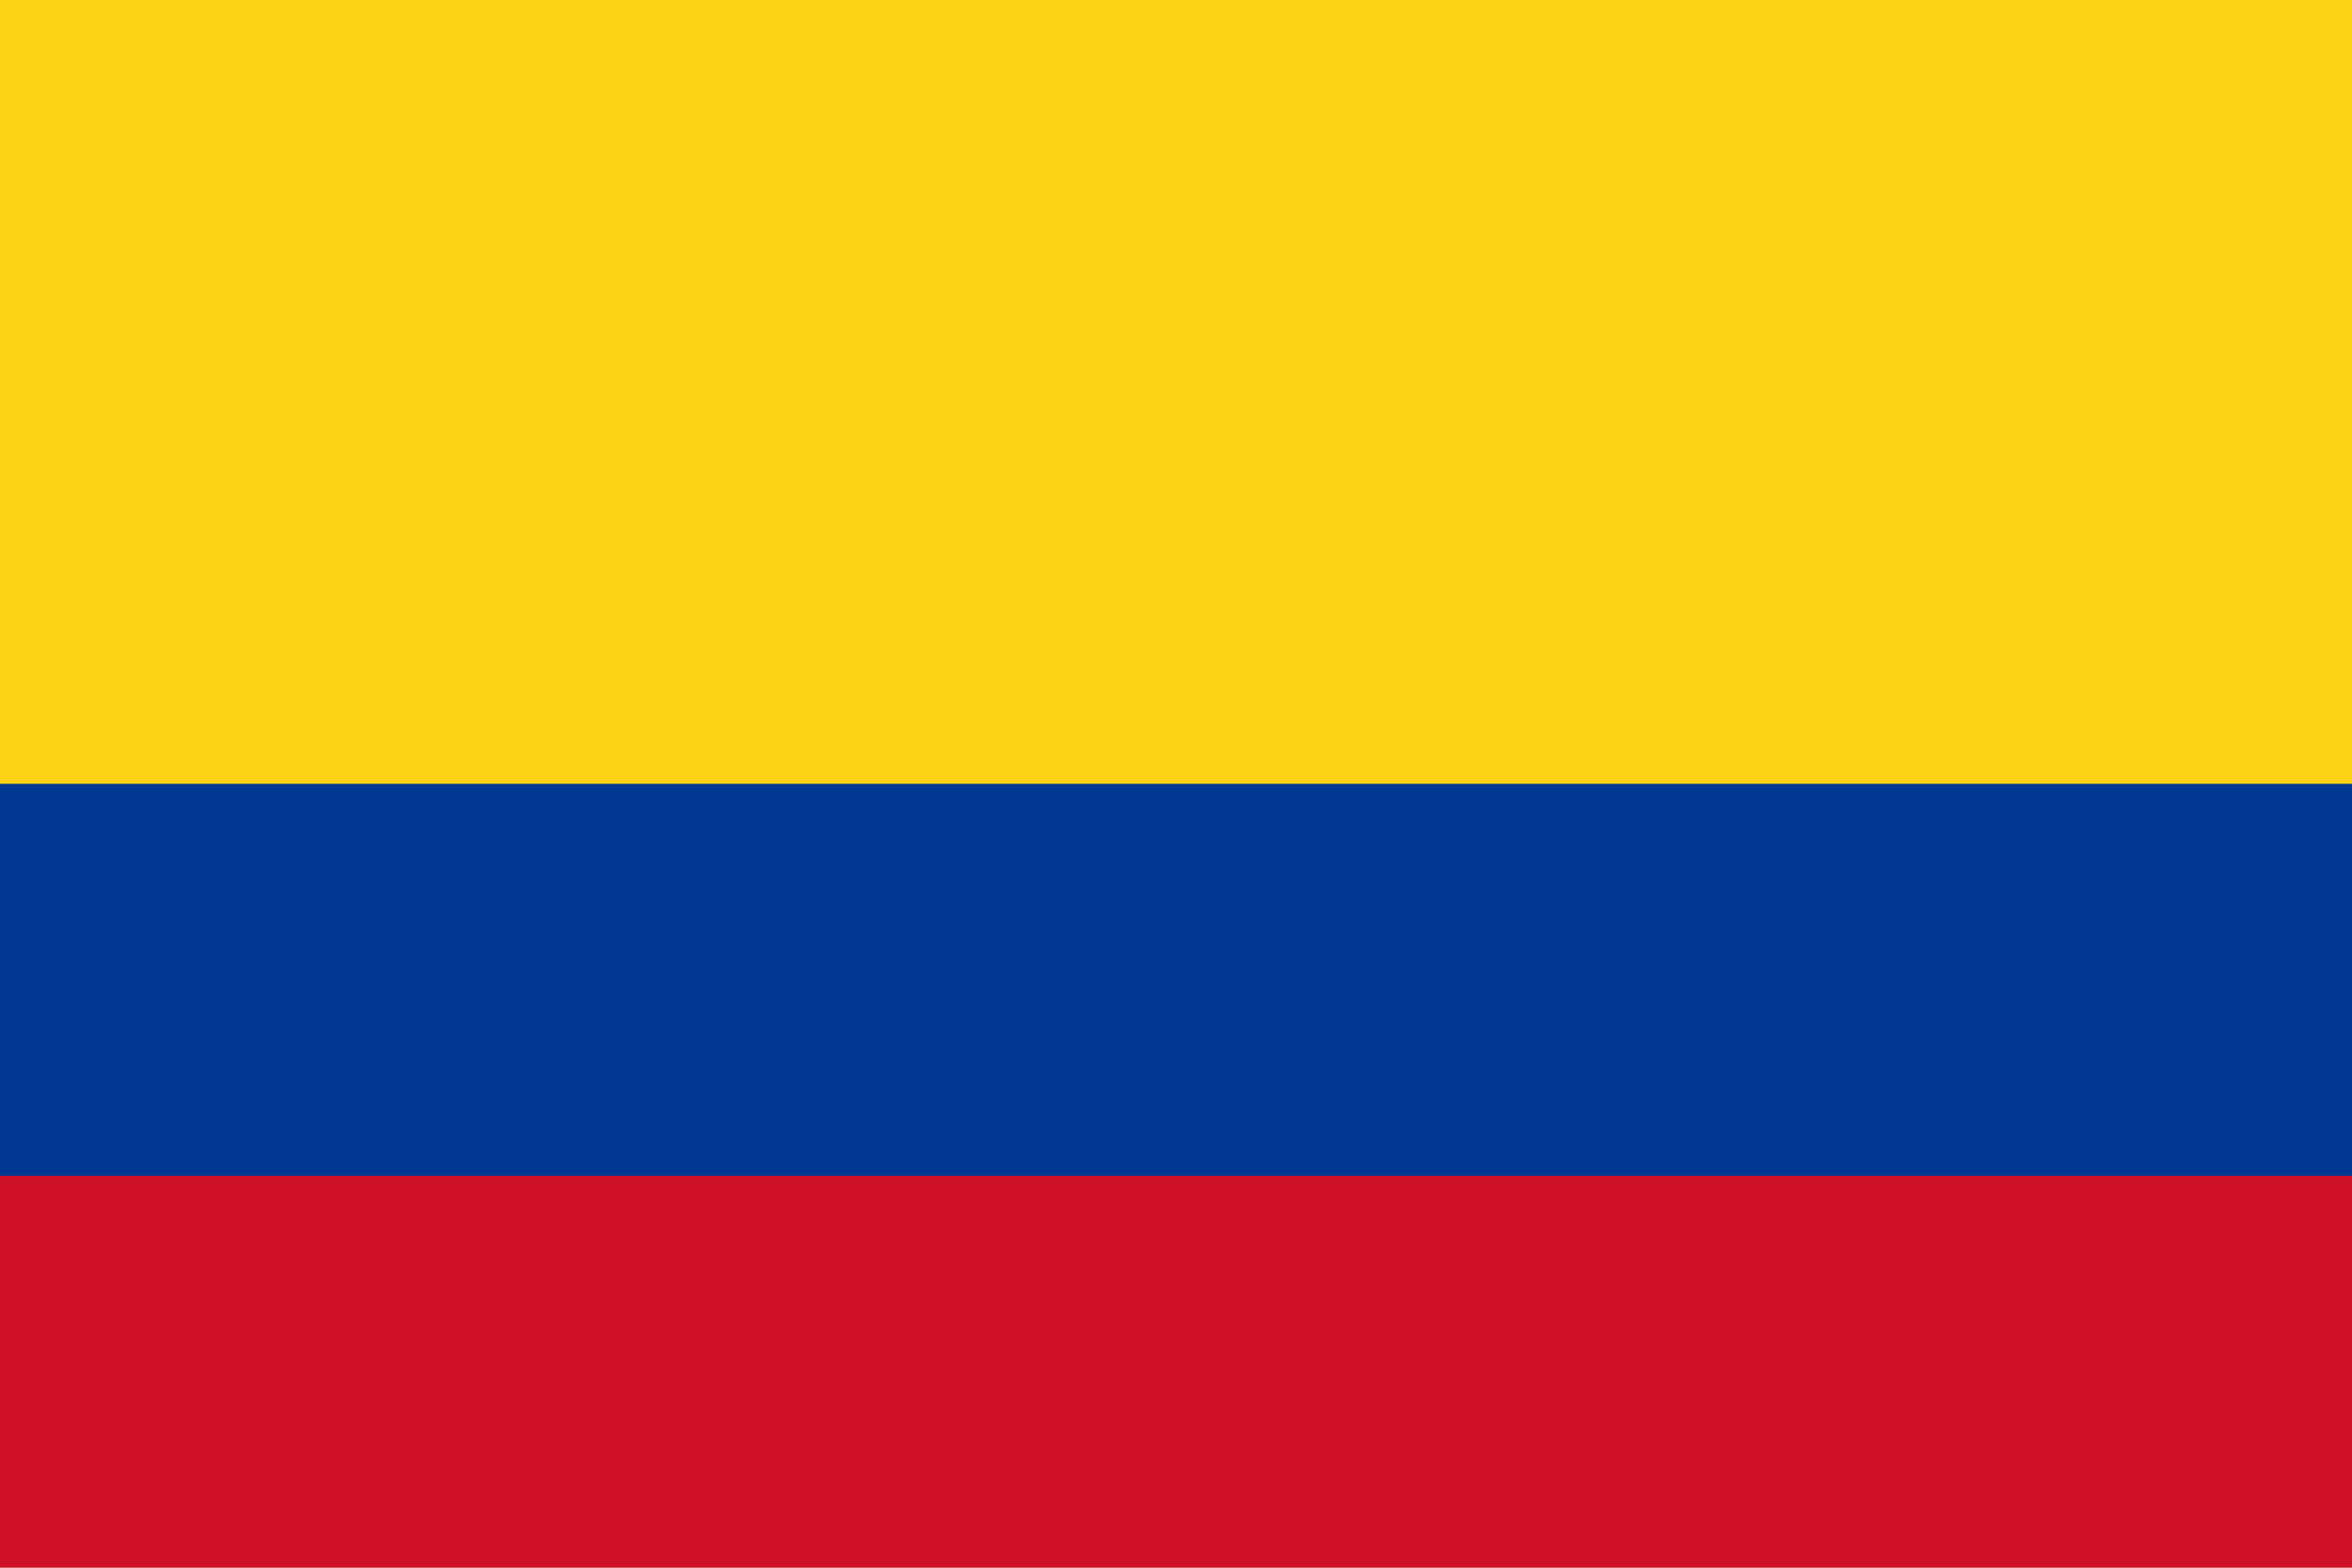
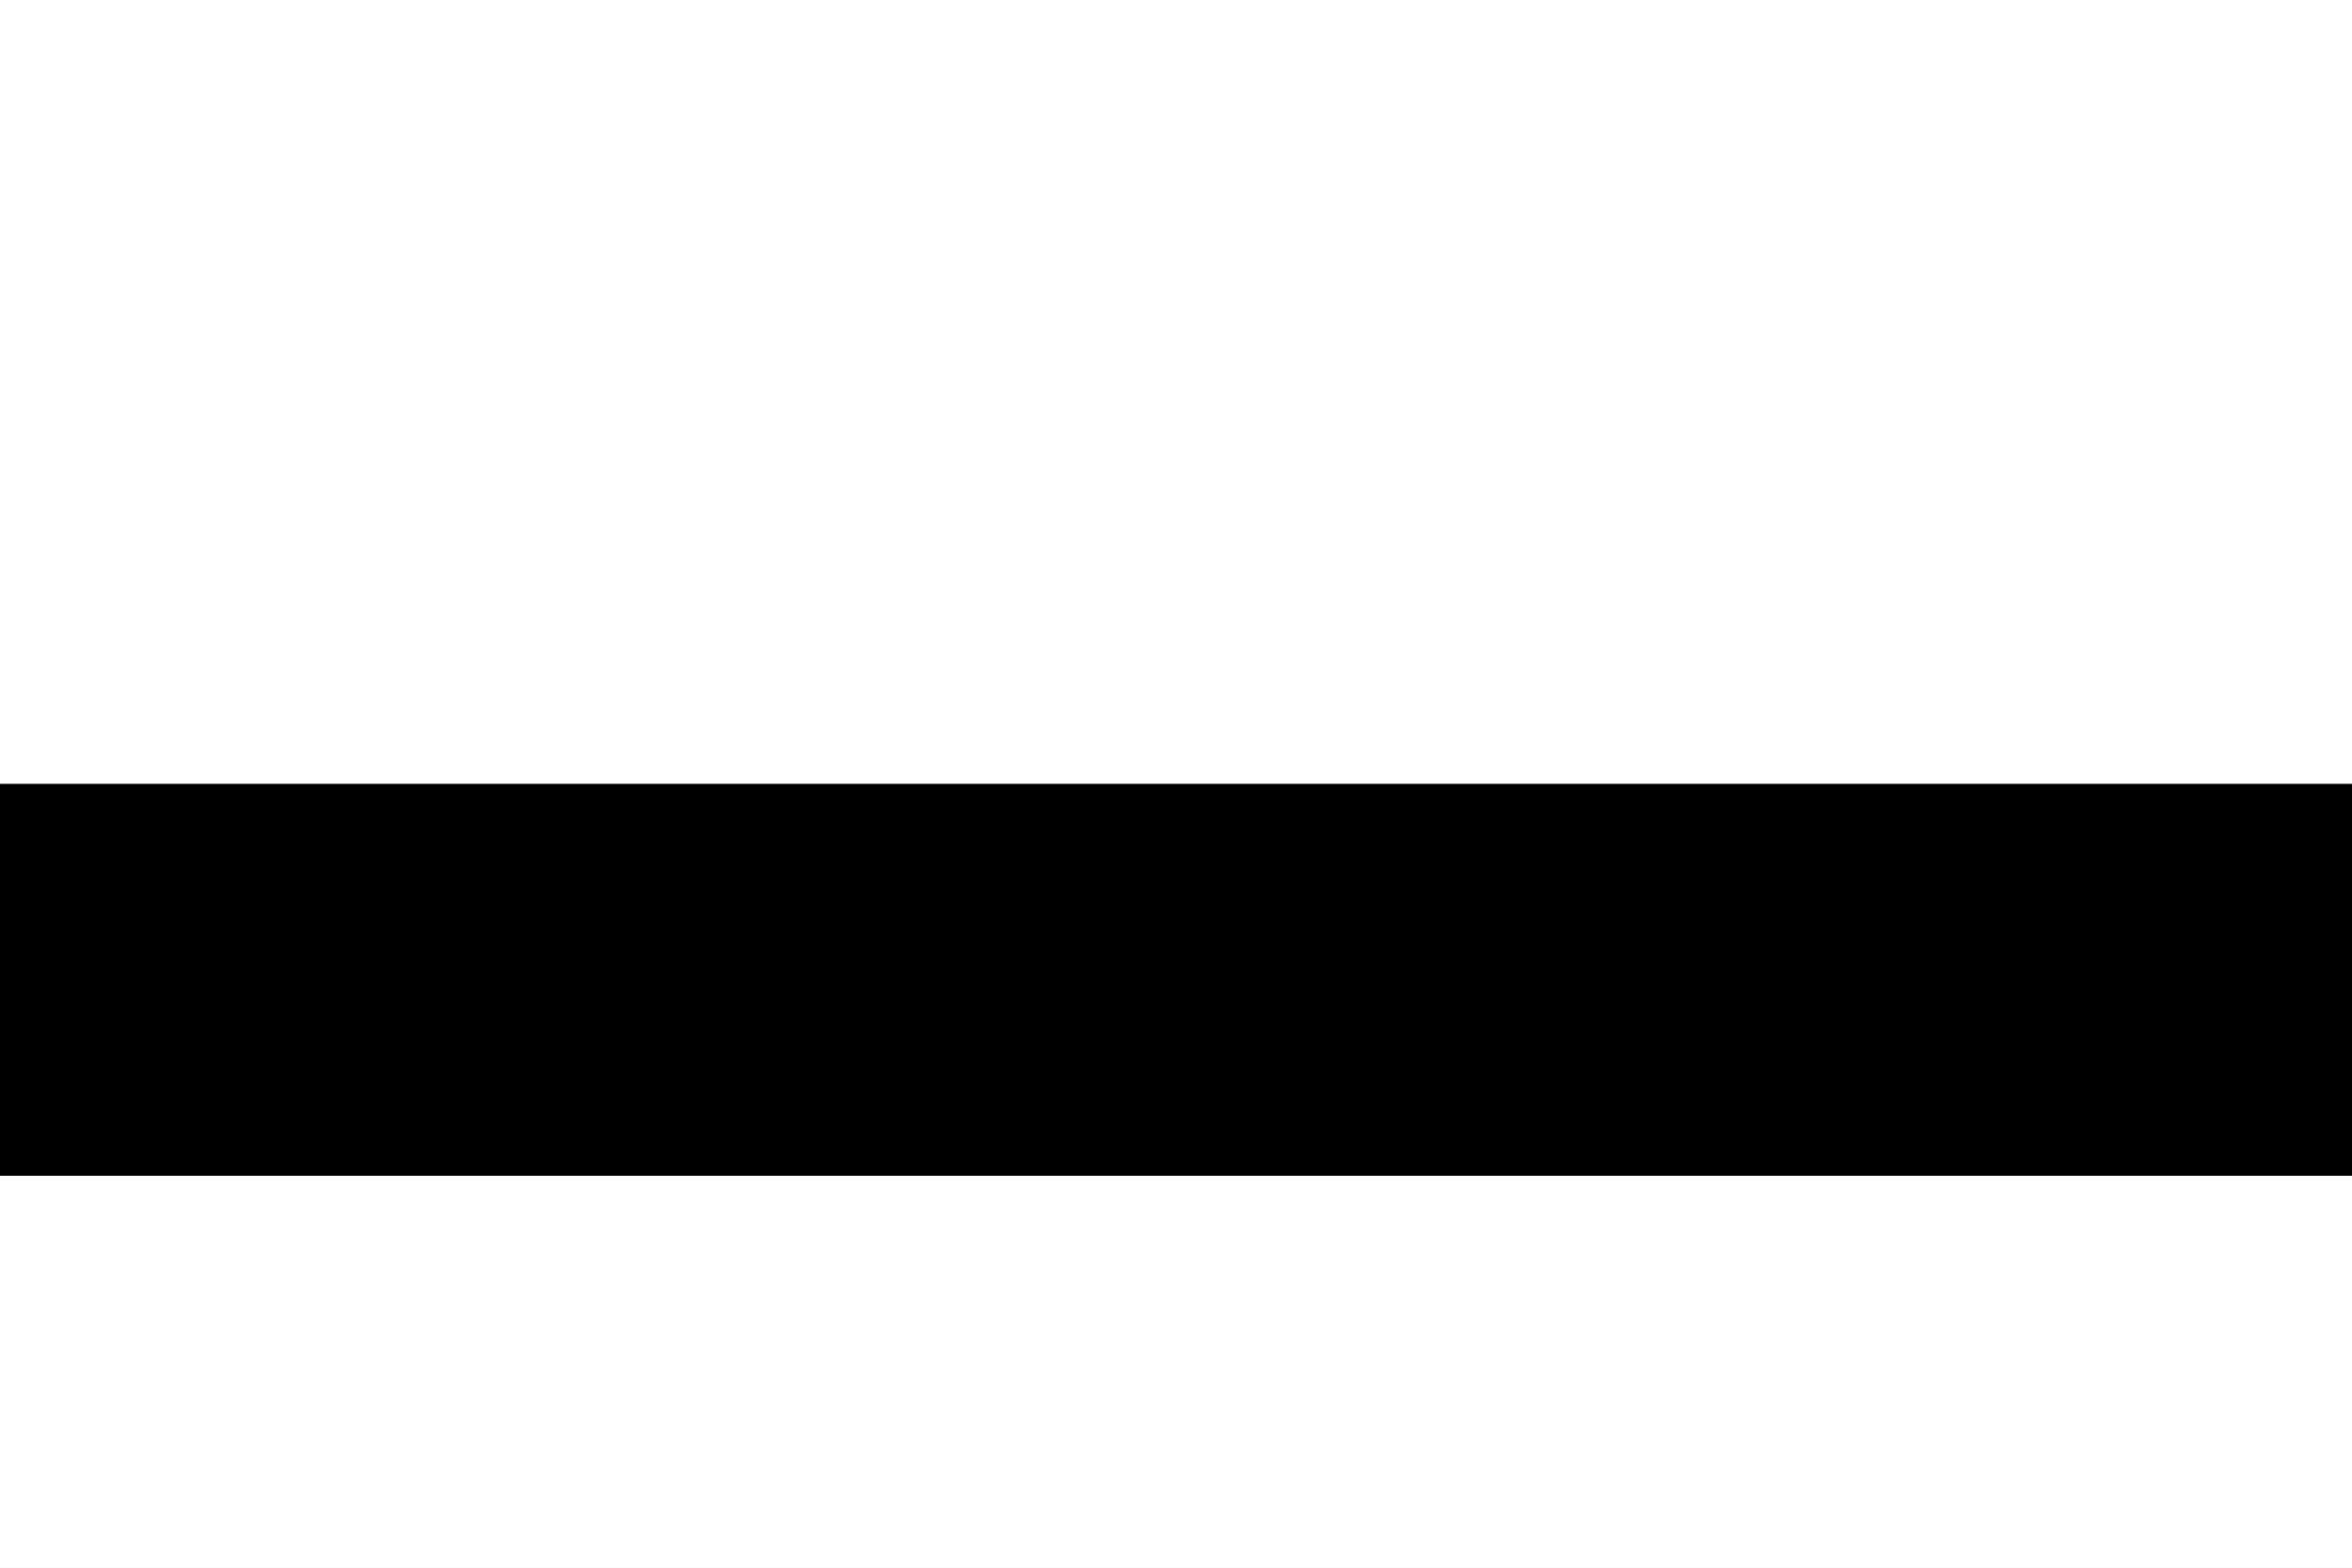
- <svg xmlns="http://www.w3.org/2000/svg" viewBox="0 0 6 4">
-   <rect fill="#CE1126" width="6" height="4" />
-   <rect fill="#003893" width="6" height="3" />
-   <rect fill="#FCD116" width="6" height="2" />
+ <svg xmlns="http://www.w3.org/2000/svg" id="Calque_1" version="1.1" viewBox="0 0 6 4">
+   <defs>
+     <style>
+       .st0 {
+         fill: #fff;
+       }
+     </style>
+   </defs>
+   <rect class="st0" width="6" height="4" />
+   <rect width="6" height="3" />
+   <rect class="st0" width="6" height="2" />
</svg>
